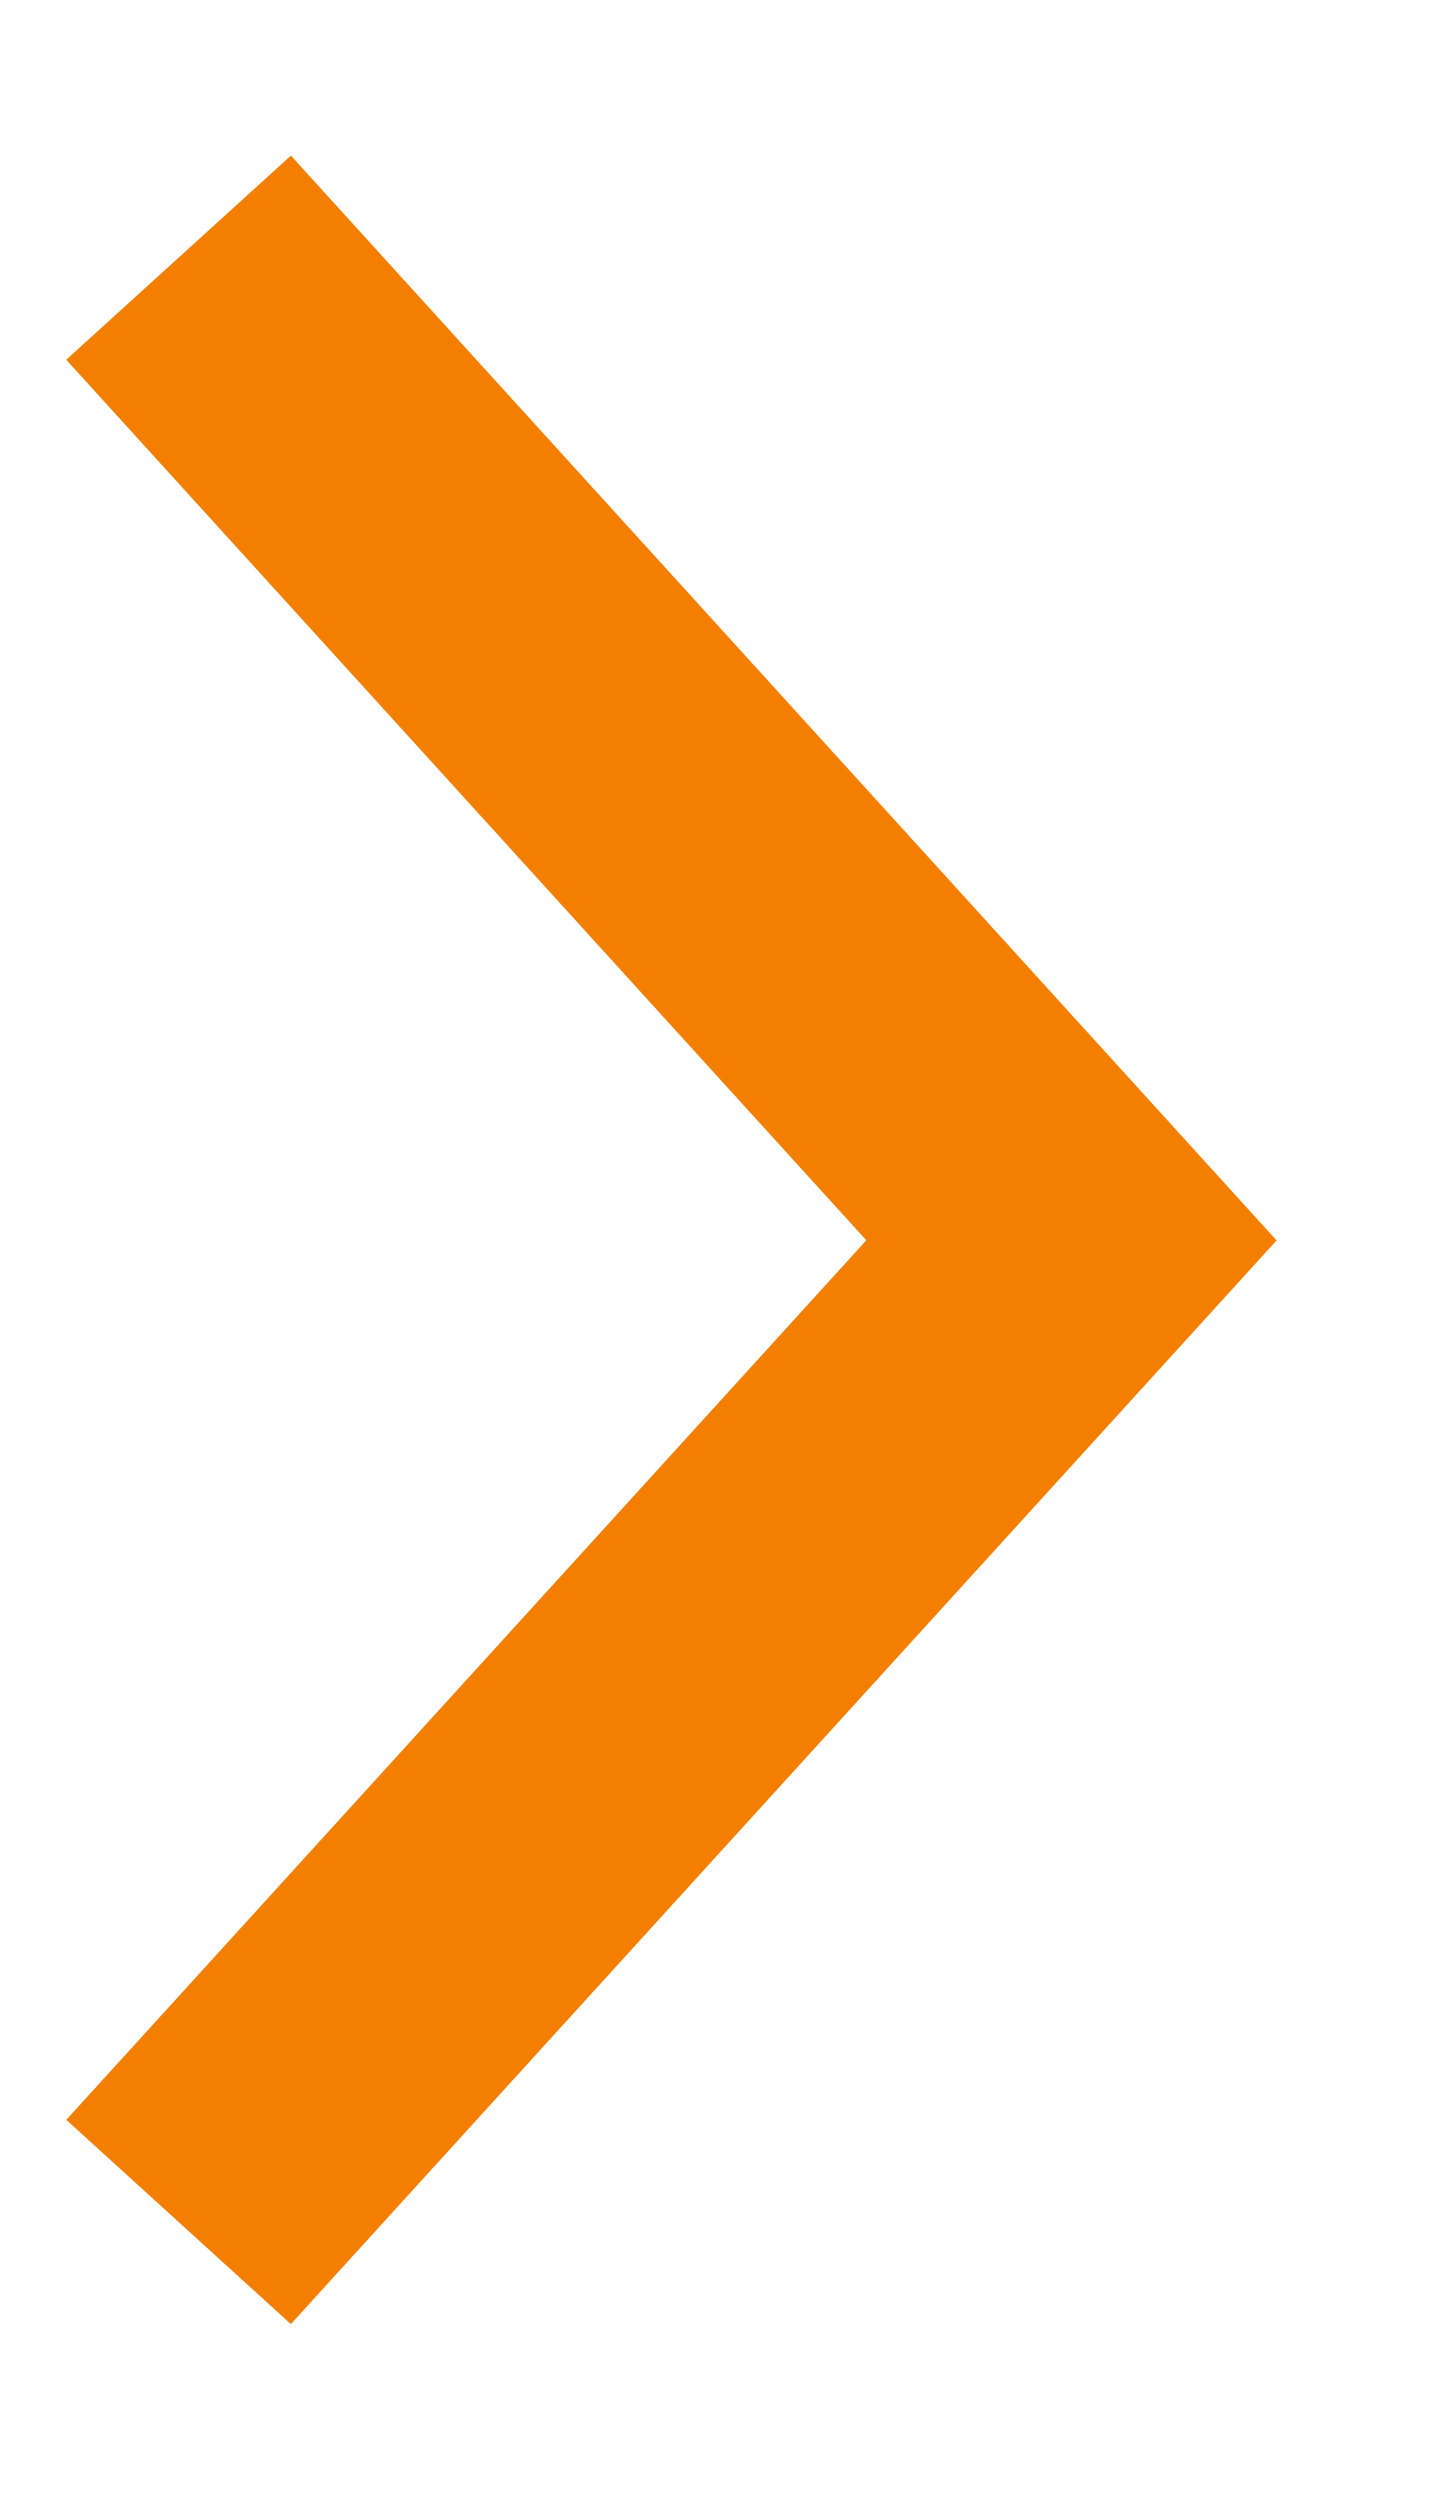
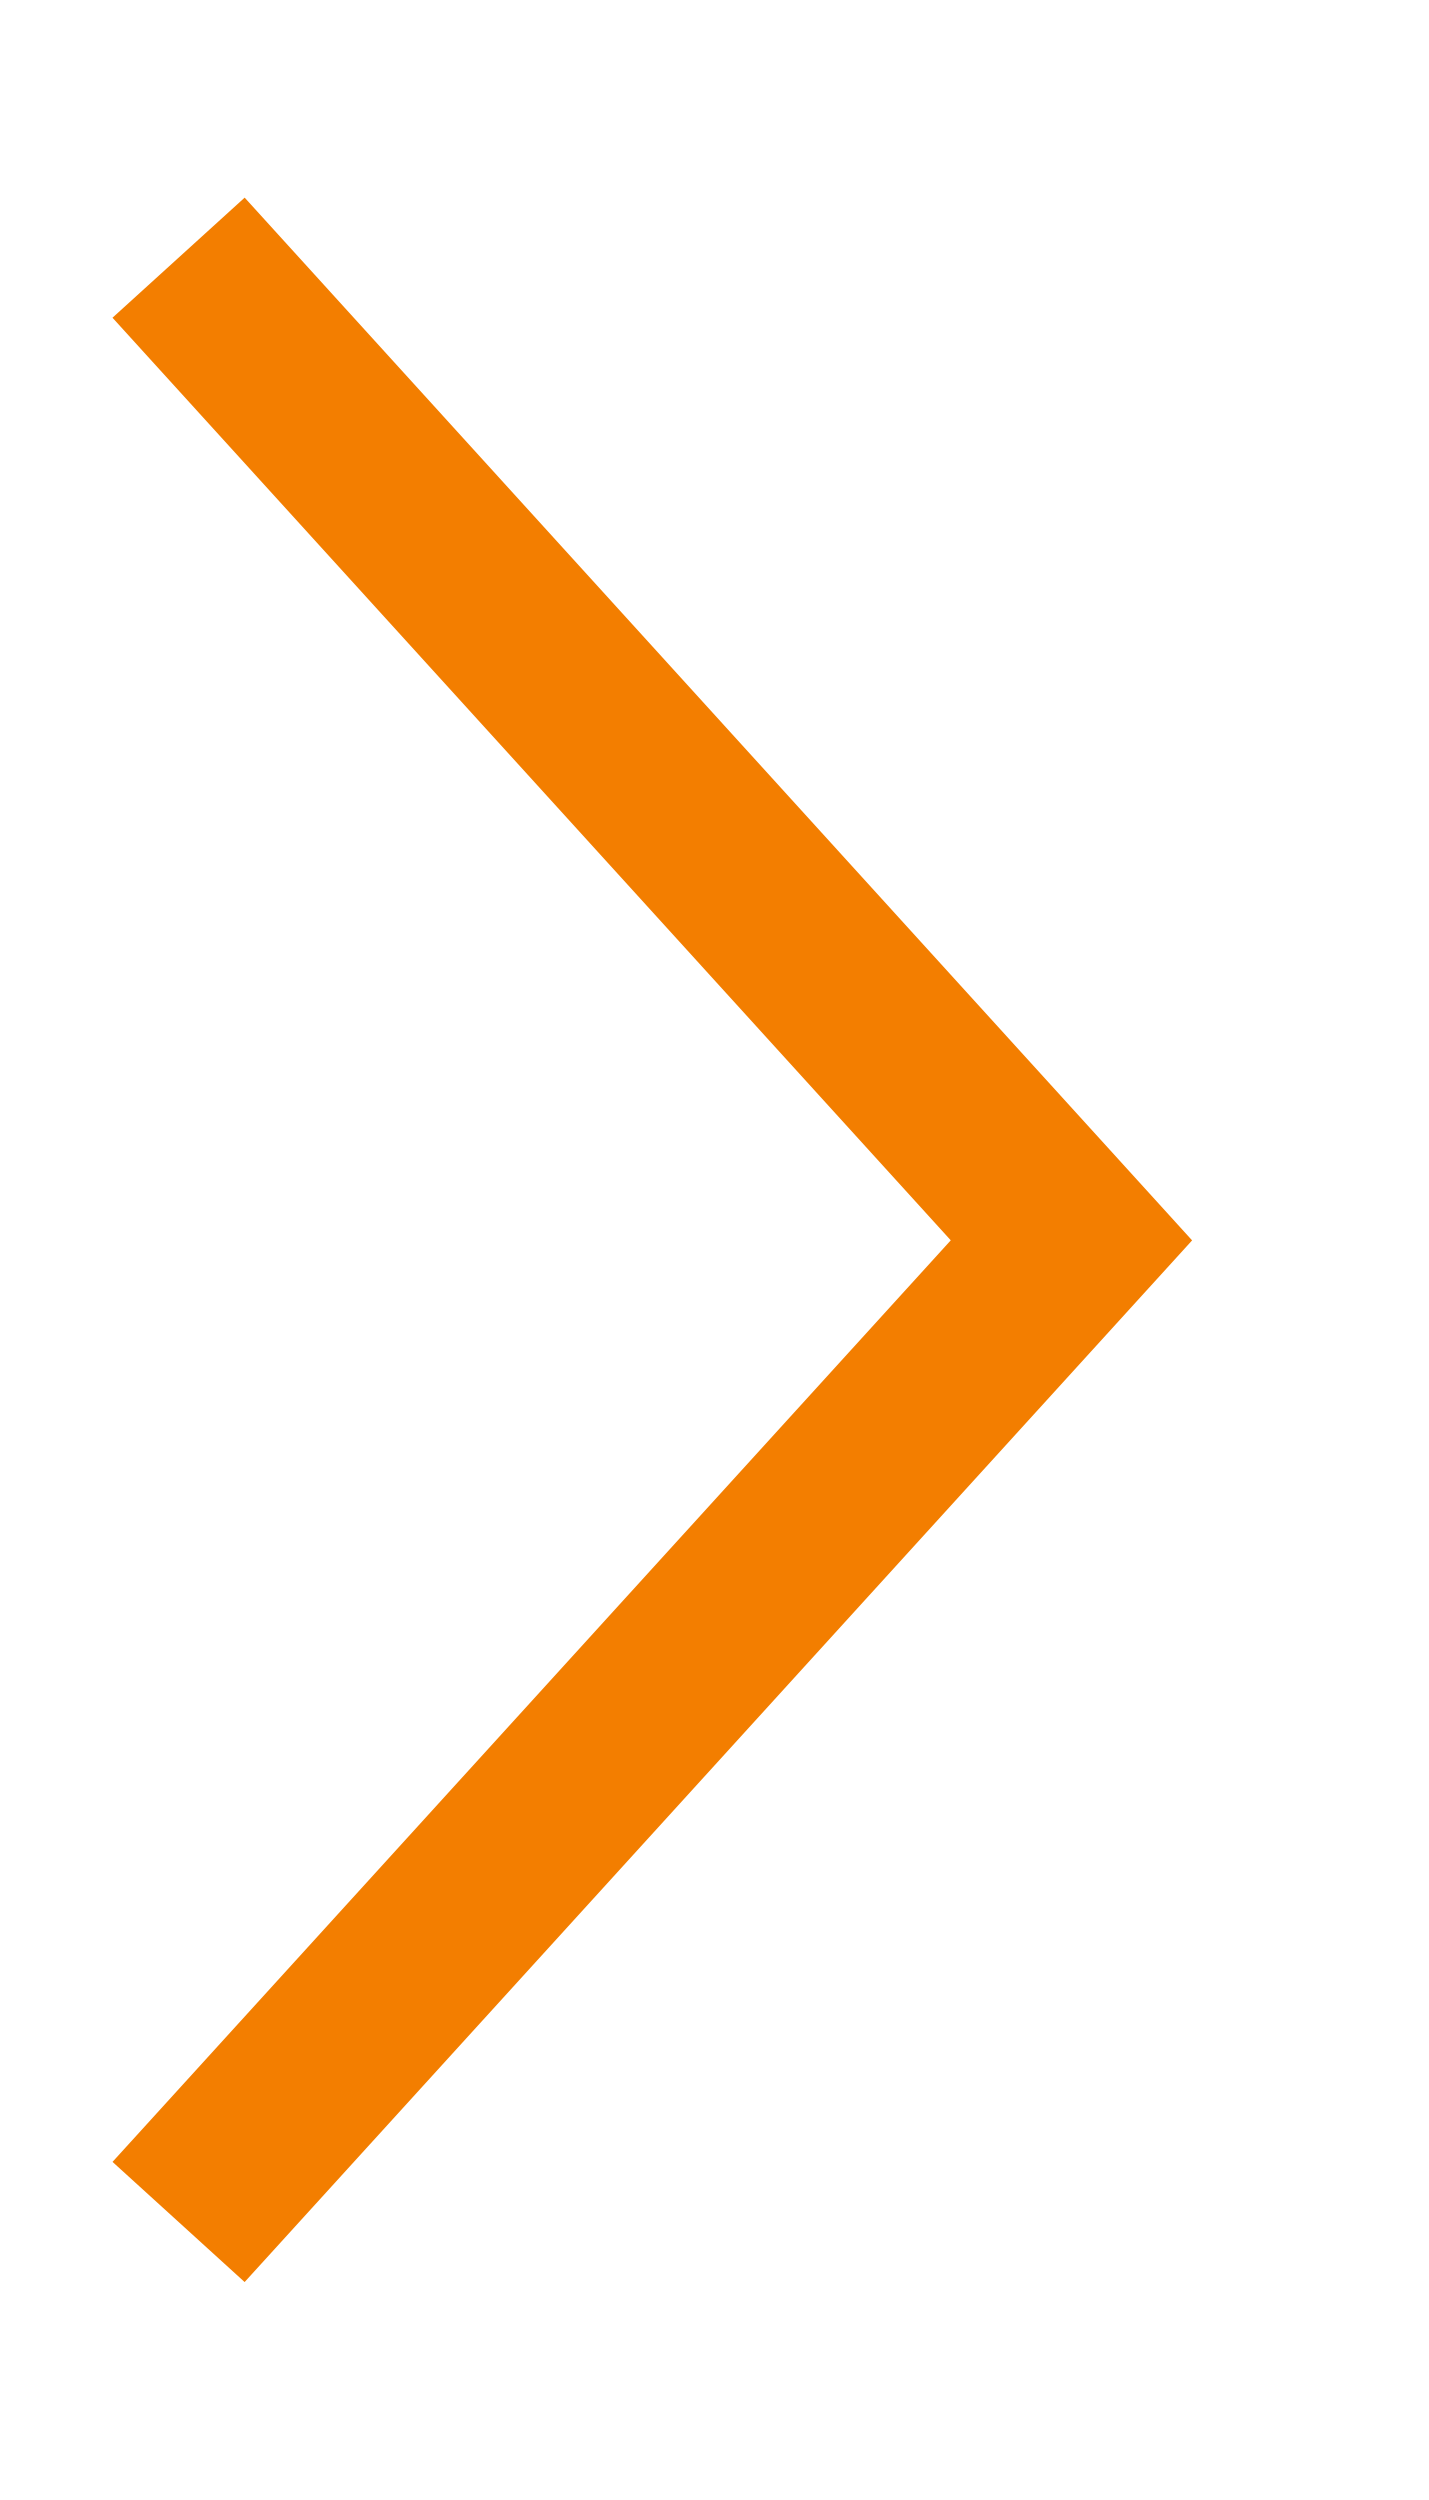
<svg xmlns="http://www.w3.org/2000/svg" width="8" height="14" viewBox="0 0 8 14" fill="none">
-   <path d="M1 1.443L6 6.946L1 12.443" stroke="#F37E00" stroke-width="1.7" stroke-miterlimit="10" />
+   <path d="M1 1.443L6 6.946L1 12.443" stroke="#F37E00" strokeWidth="1.7" stroke-miterlimit="10" />
</svg>
